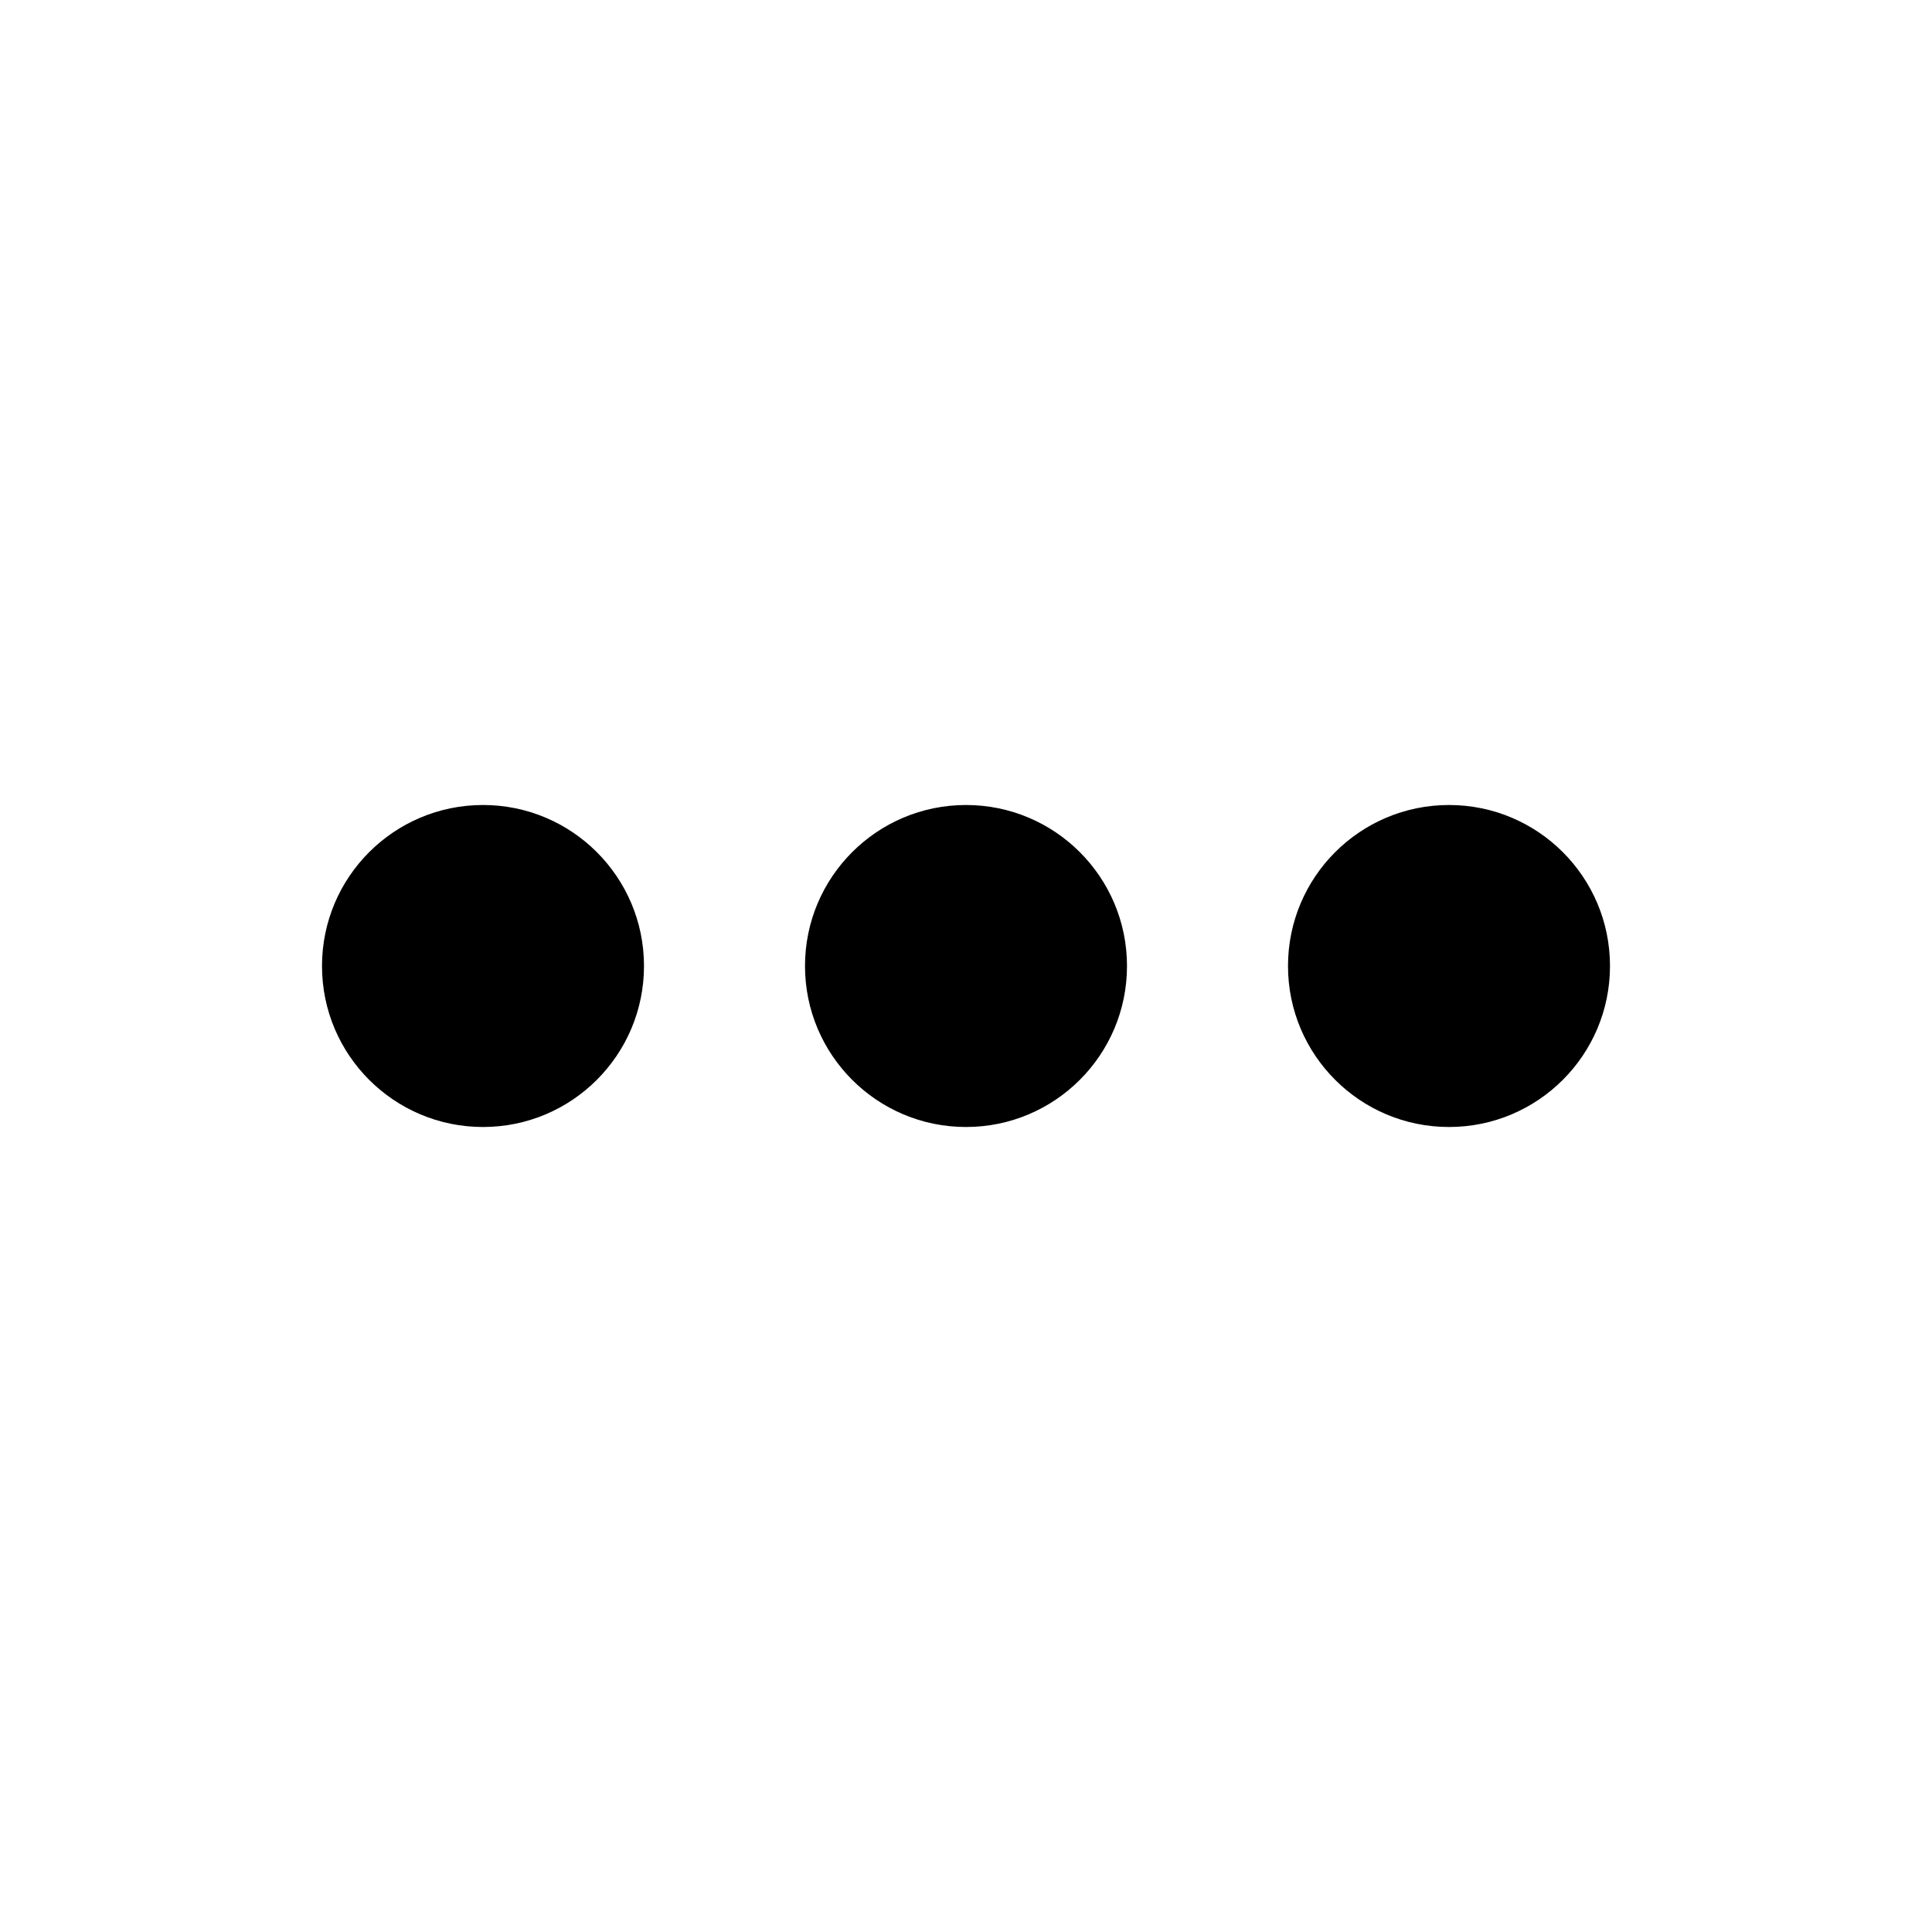
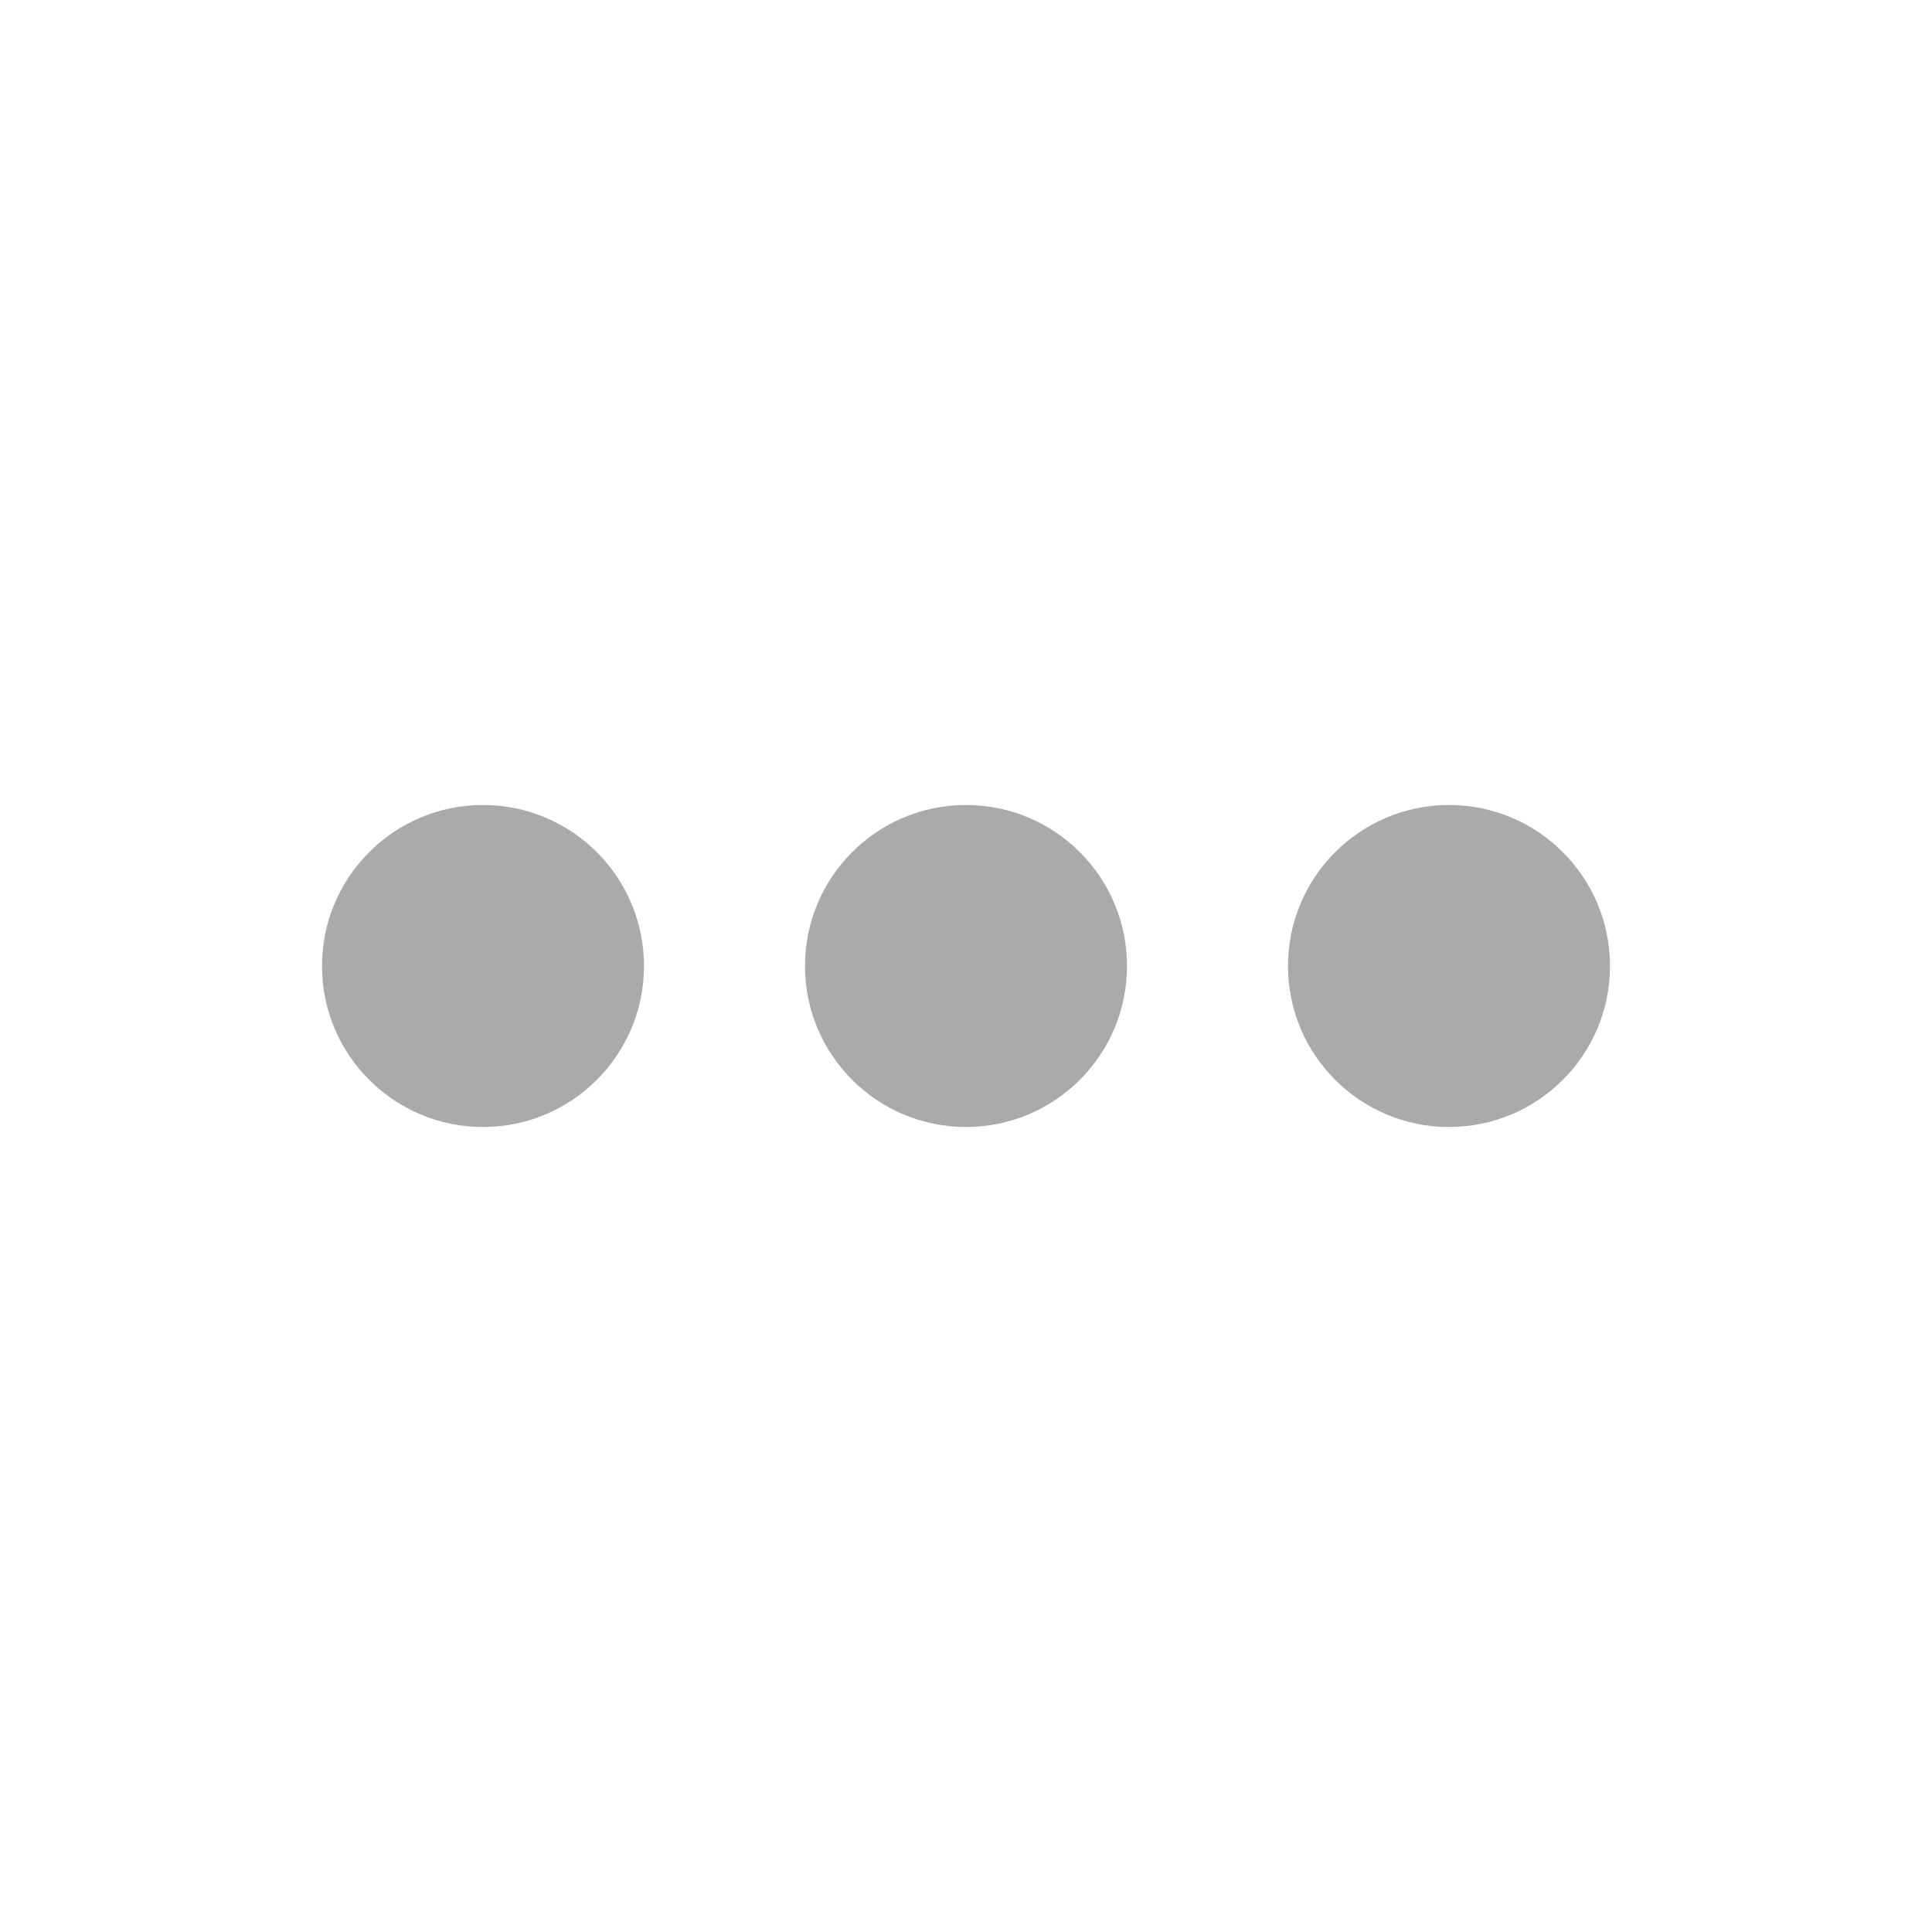
<svg xmlns="http://www.w3.org/2000/svg" version="1.1" width="24" height="24" viewBox="0 0 24 24">
-   <path d="M16,12A2,2 0 0,1 18,10A2,2 0 0,1 20,12A2,2 0 0,1 18,14A2,2 0 0,1 16,12M10,12A2,2 0 0,1 12,10A2,2 0 0,1 14,12A2,2 0 0,1 12,14A2,2 0 0,1 10,12M4,12A2,2 0 0,1 6,10A2,2 0 0,1 8,12A2,2 0 0,1 6,14A2,2 0 0,1 4,12Z" />
+   <path fill="#aaa" d="M16,12A2,2 0 0,1 18,10A2,2 0 0,1 20,12A2,2 0 0,1 18,14A2,2 0 0,1 16,12M10,12A2,2 0 0,1 12,10A2,2 0 0,1 14,12A2,2 0 0,1 12,14A2,2 0 0,1 10,12M4,12A2,2 0 0,1 6,10A2,2 0 0,1 8,12A2,2 0 0,1 6,14A2,2 0 0,1 4,12Z" />
</svg>
